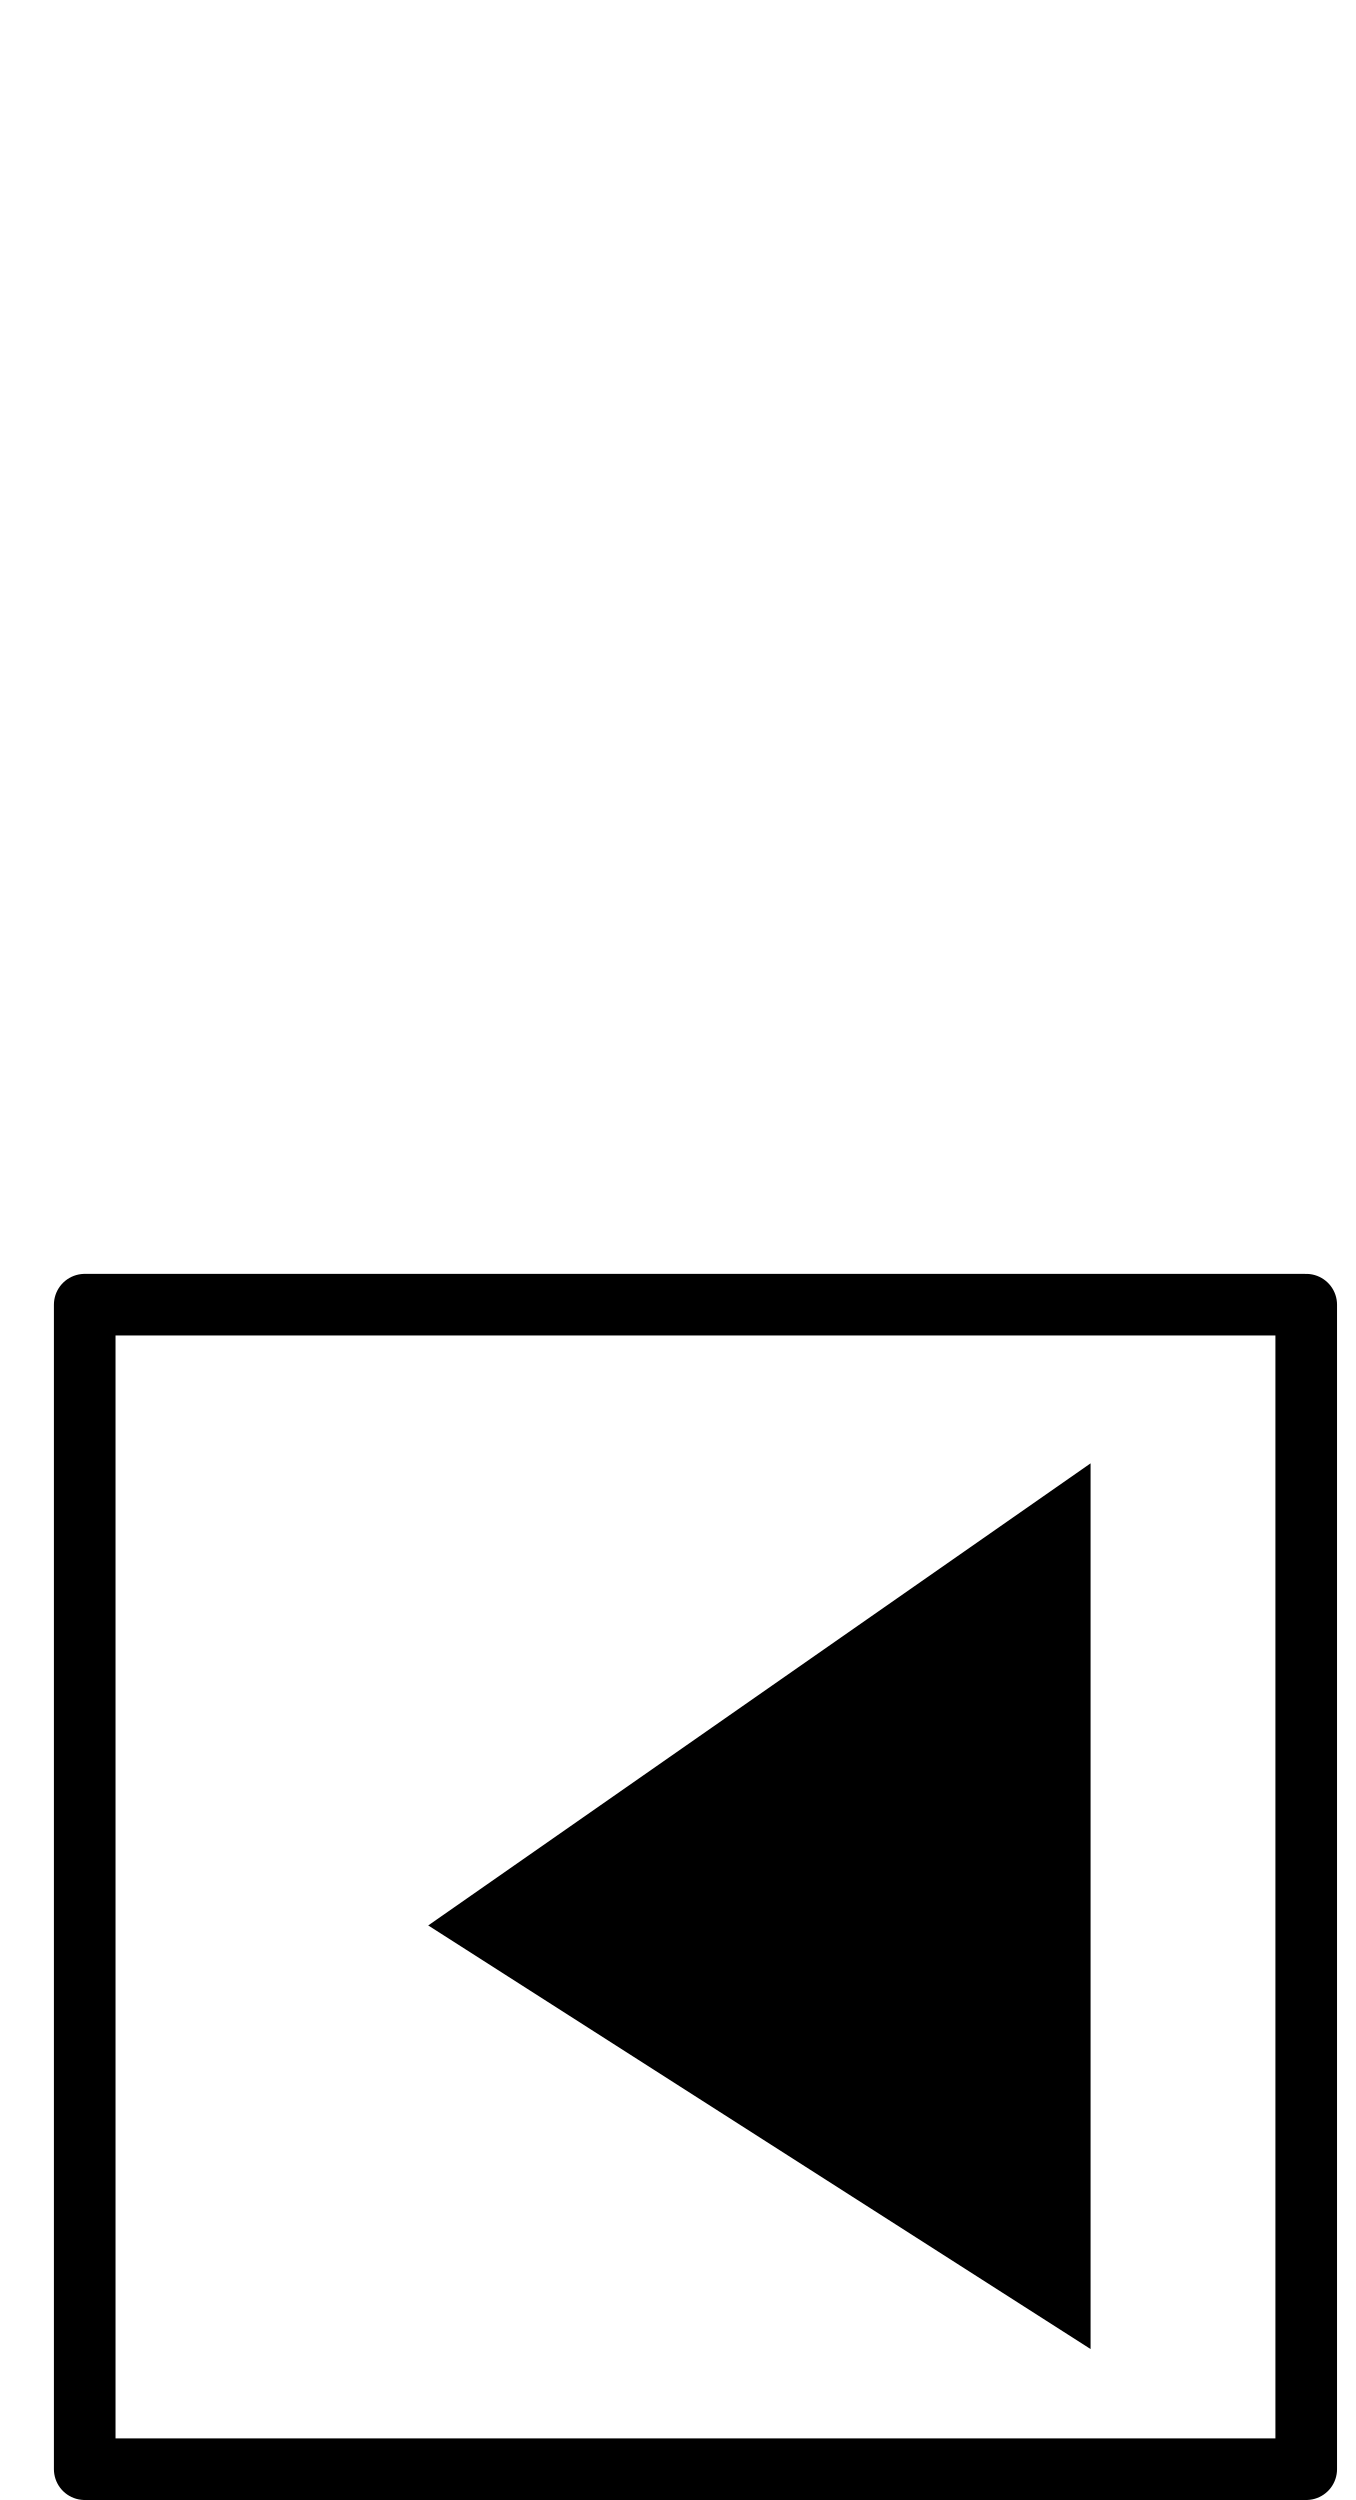
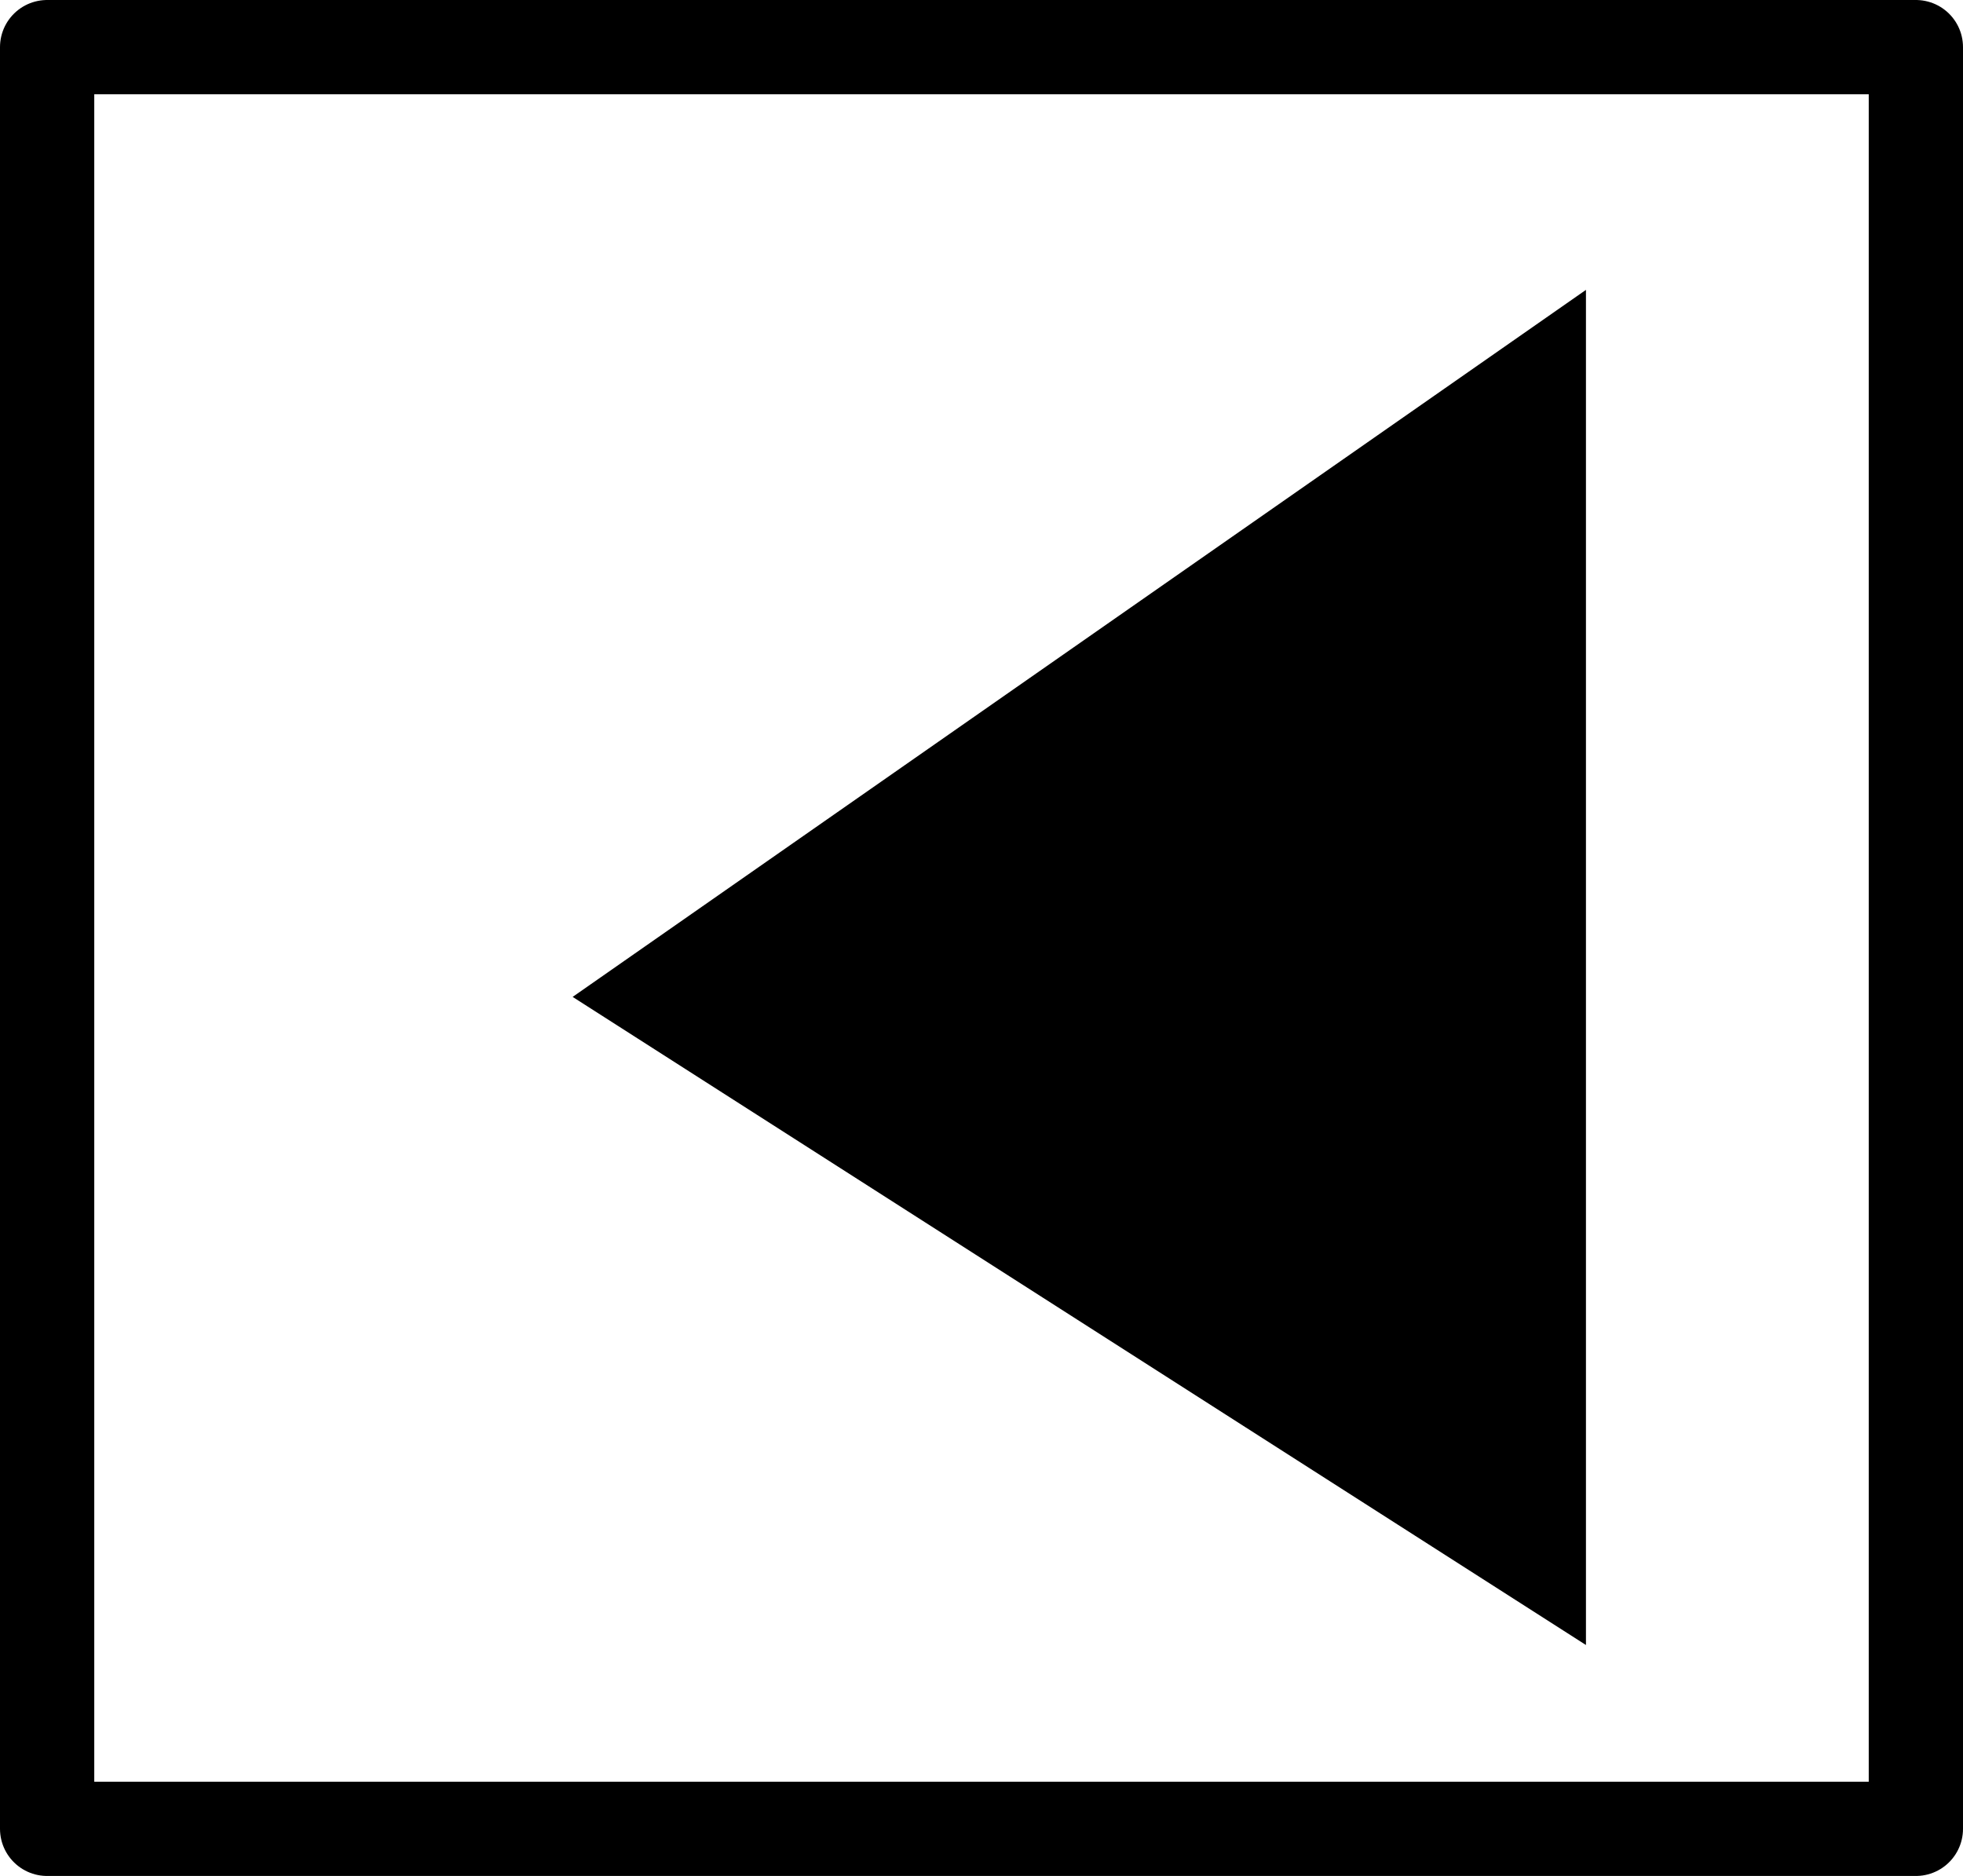
- <svg xmlns="http://www.w3.org/2000/svg" width="88" height="162.3">
+ <svg xmlns="http://www.w3.org/2000/svg" width="83.3" height="79.6">
  <defs>
    <marker id="ArrowEnd" viewBox="0 0 10 10" refX="0" refY="5" markerUnits="strokeWidth" markerWidth="4" markerHeight="3" orient="auto">
      <path d="M 0 0 L 10 5 L 0 10 z" />
    </marker>
    <marker id="ArrowStart" viewBox="0 0 10 10" refX="10" refY="5" markerUnits="strokeWidth" markerWidth="4" markerHeight="3" orient="auto">
      <path d="M 10 0 L 0 5 L 10 10 z" />
    </marker>
  </defs>
  <g>
- </g>
-   <g>
    <g>
-       <path style="stroke:none; fill:#000000" d="M 27.8 125L 70.8 152.5L 70.8 95L 27.8 125z" />
-       <path style="stroke:#000000; stroke-width:4.0; stroke-linejoin:round; stroke-linecap:round; fill:none" d="M 5.5 84.7L 5.5 160.3L 84.8 160.3L 84.8 84.7L 5.5 84.7" />
+       <path style="stroke:none; fill:#000000" d="M 67.3 12.3L 24.3 42.3L 67.3 69.8L 67.3 12.3z" />
+       <path style="stroke:#000000; stroke-width:4.0; stroke-linejoin:round; stroke-linecap:round; fill:none" d="M 81.3 2L 2 2L 2 77.6L 81.3 77.6L 81.3 2" />
    </g>
  </g>
</svg>
